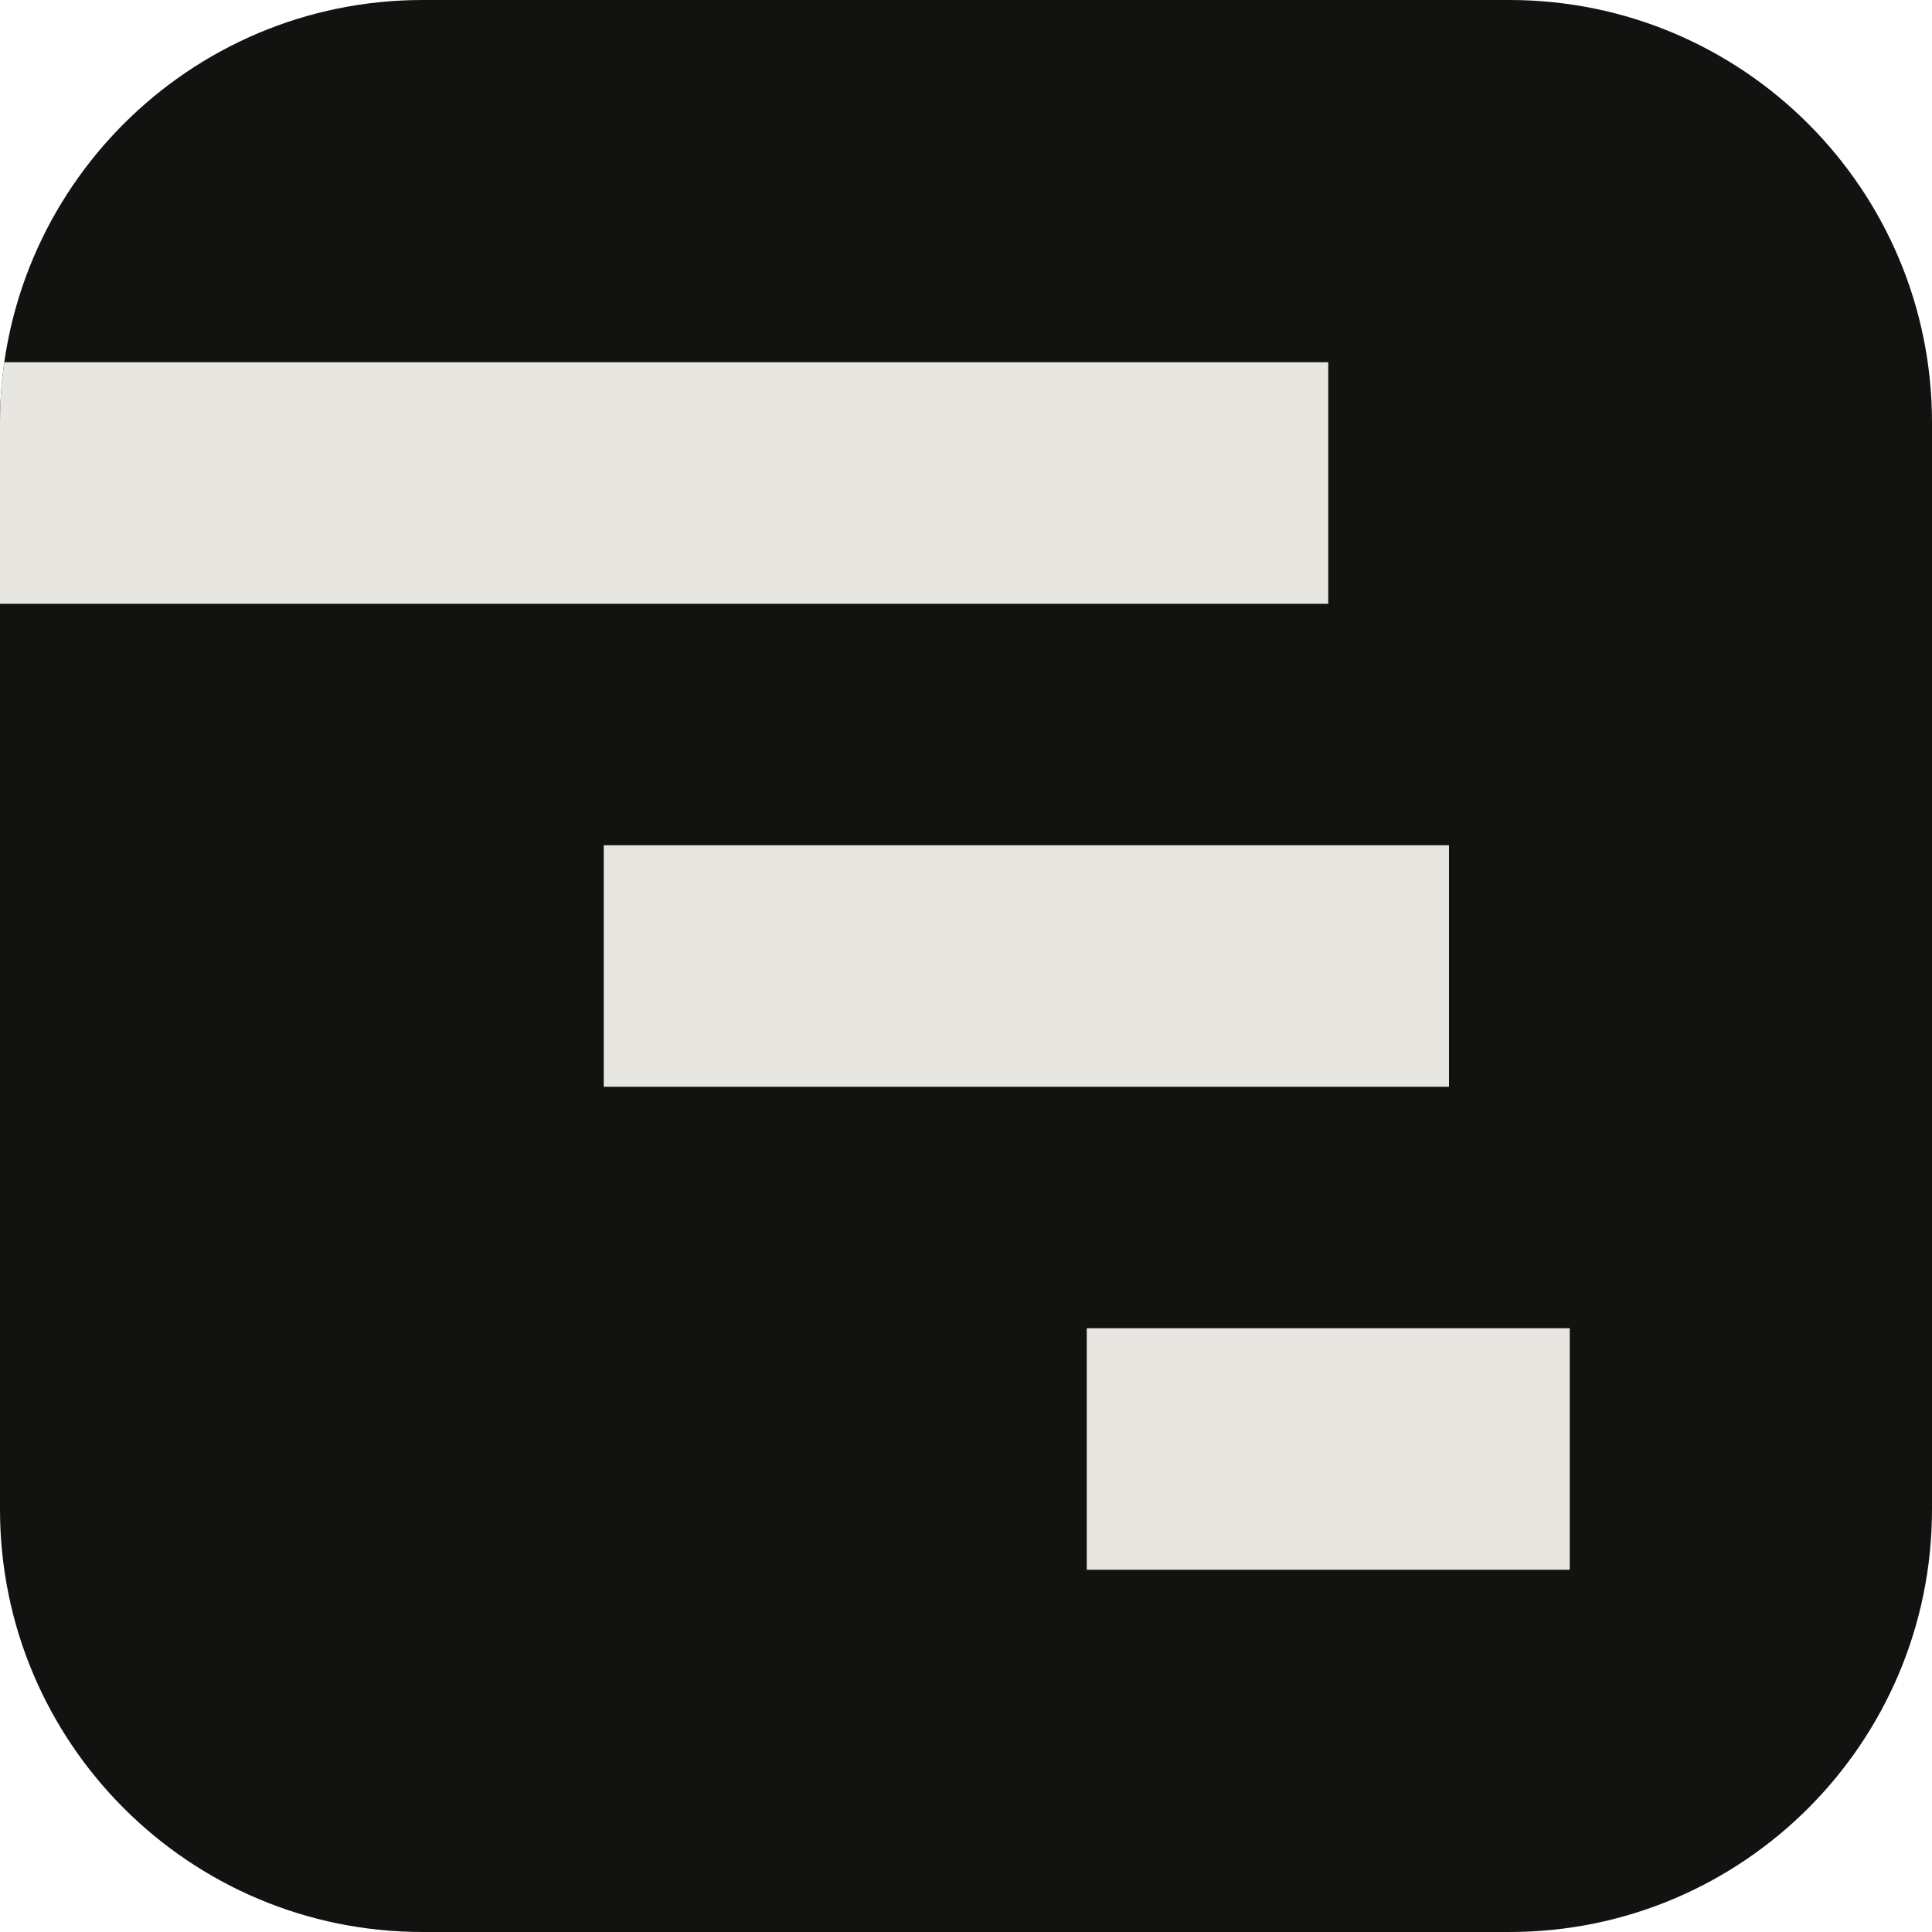
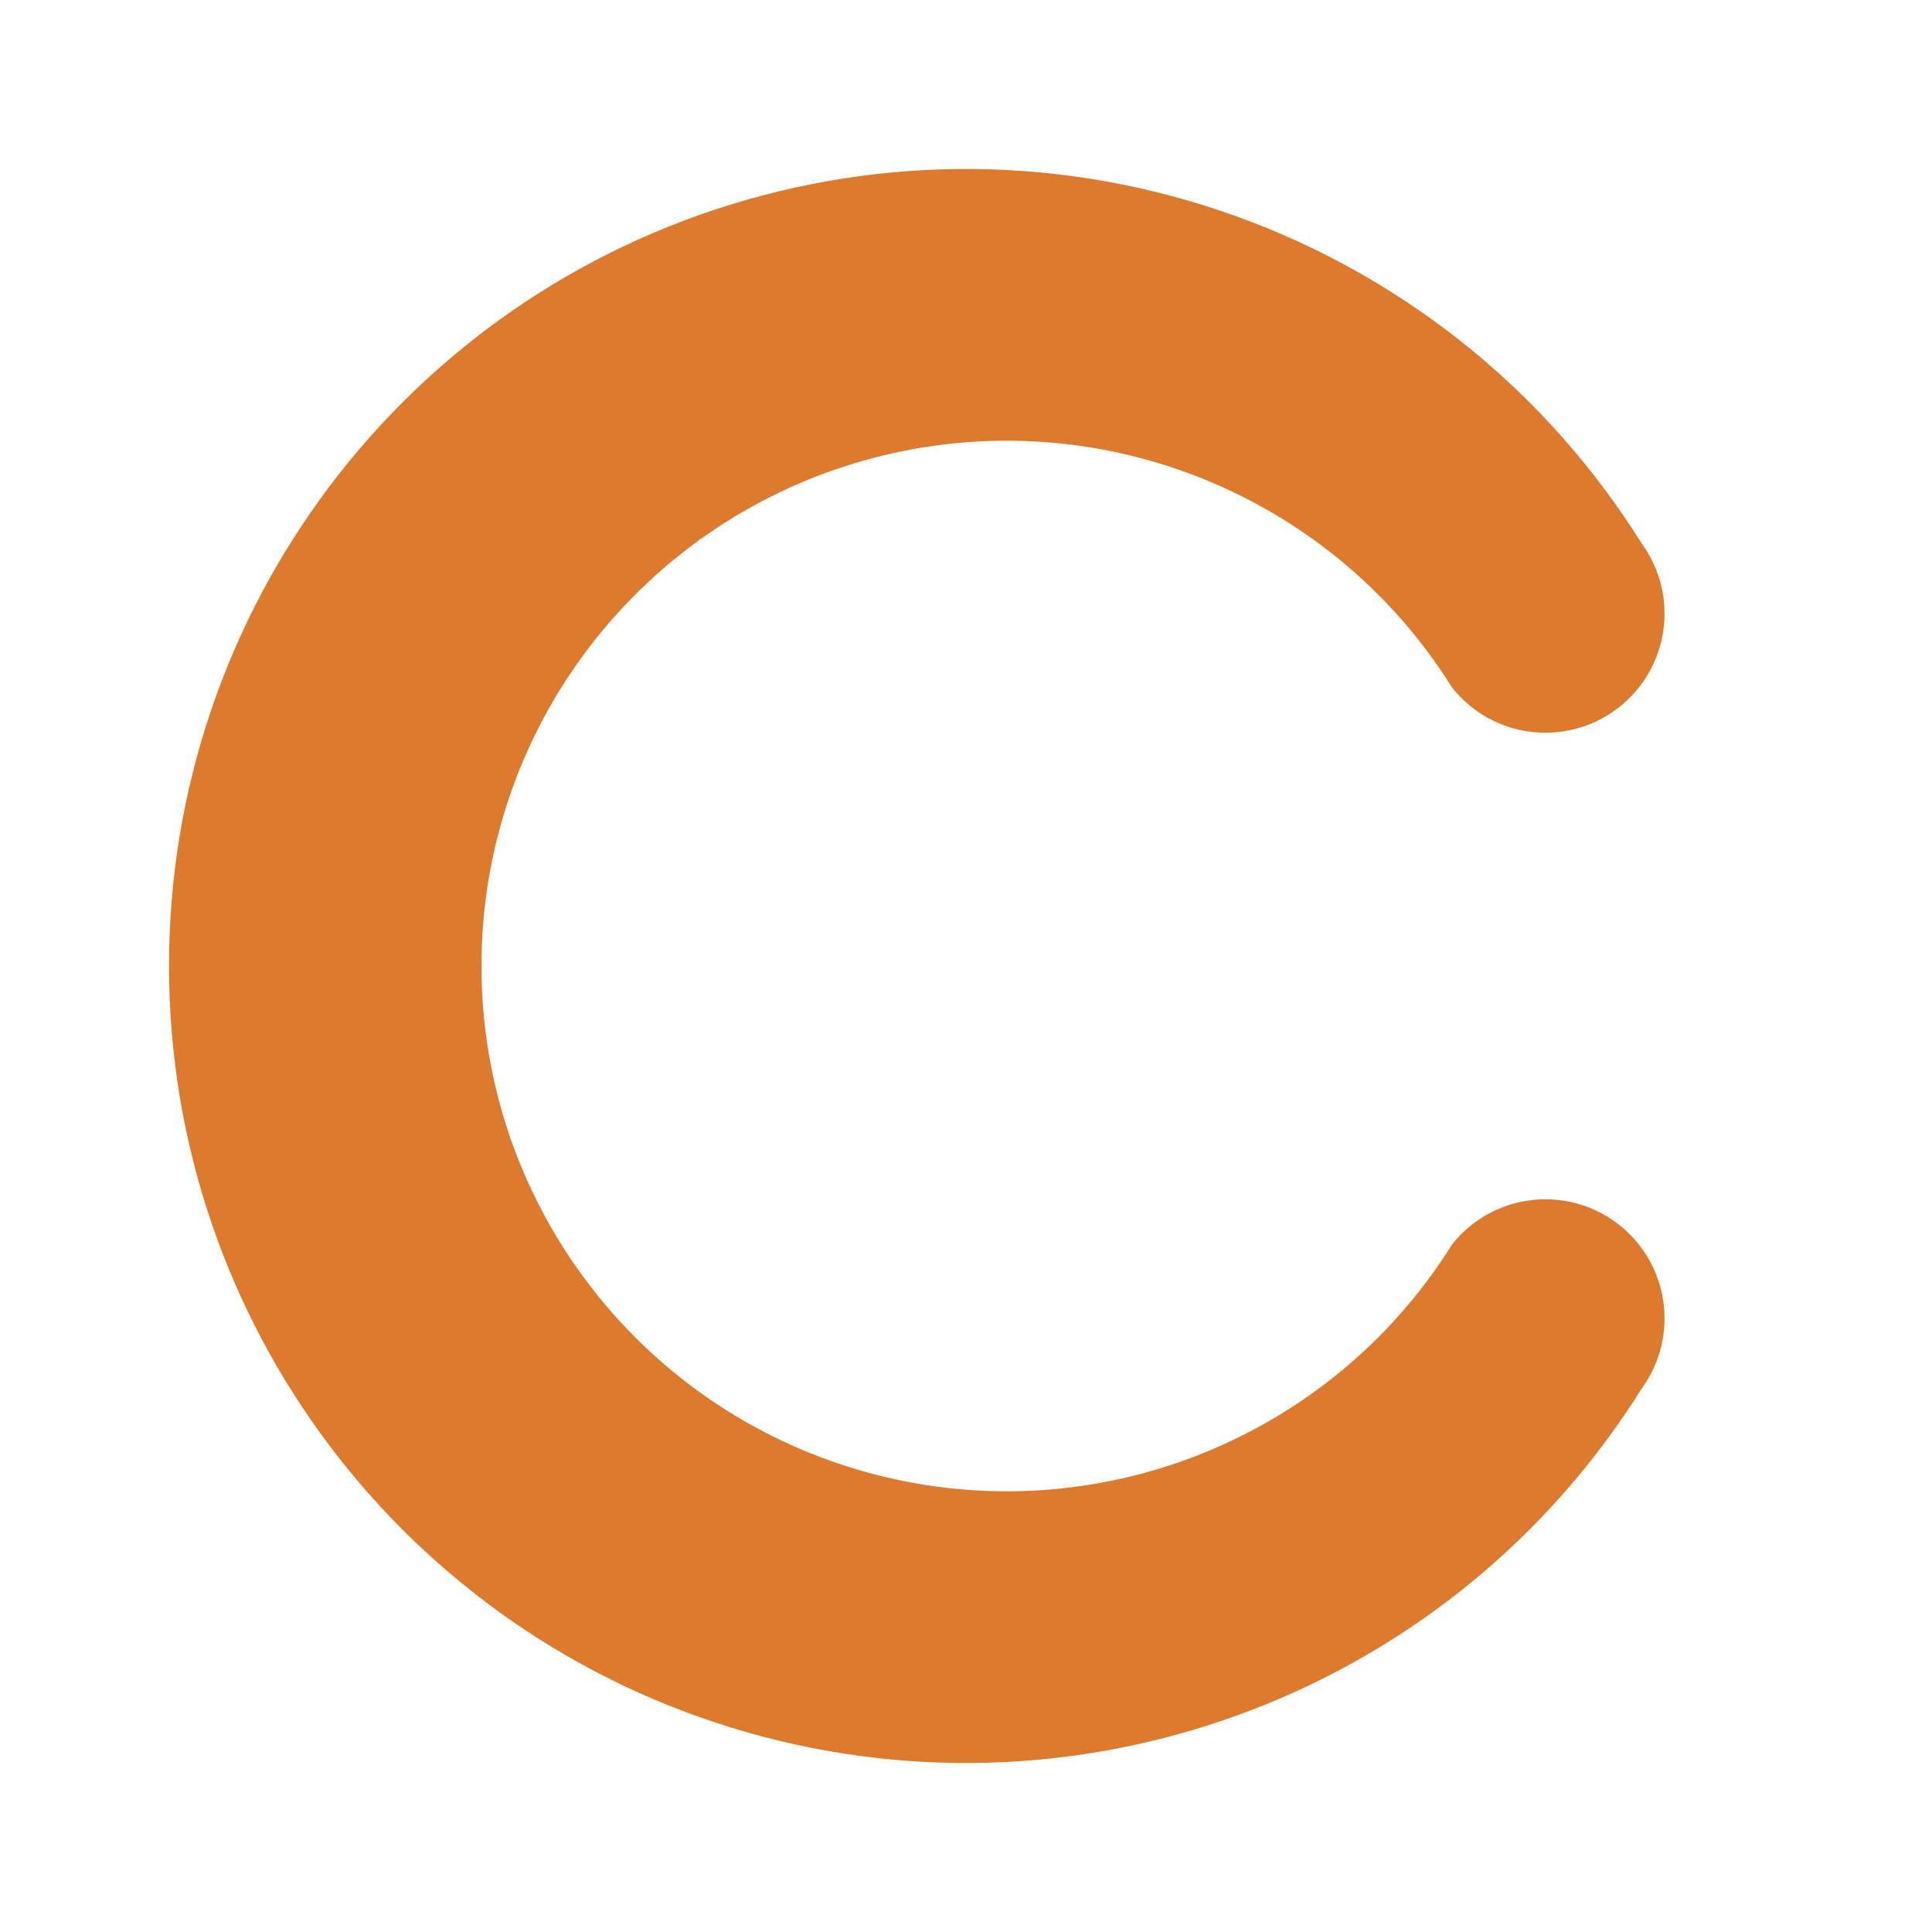
<svg xmlns="http://www.w3.org/2000/svg" viewBox="0 0 256 256" width="256" height="256" role="img" aria-label="Chronoscope">
-   <defs>
-     <clipPath id="tile">
-       <rect width="256" height="256" rx="56" />
-     </clipPath>
-   </defs>
-   <g clip-path="url(#tile)">
-     <rect width="256" height="256" fill="#121211" />
-     <g fill="#e8e6e1">
-       <rect x="-16" y="48" width="192" height="32" />
-       <rect x="80" y="112" width="112" height="32" />
-       <rect x="144" y="176" width="64" height="32" />
-     </g>
-   </g>
+   <path fill="#dd7a2e" d="M 217.55 183.96 A 105.6 105.6 0 1 1 217.55 72.04 A 15.78 15.78 0 0 1 192.42 91.12 A 69.6 69.6 0 1 0 192.42 164.88 A 15.78 15.78 0 0 1 217.55 183.96 Z" />
</svg>
